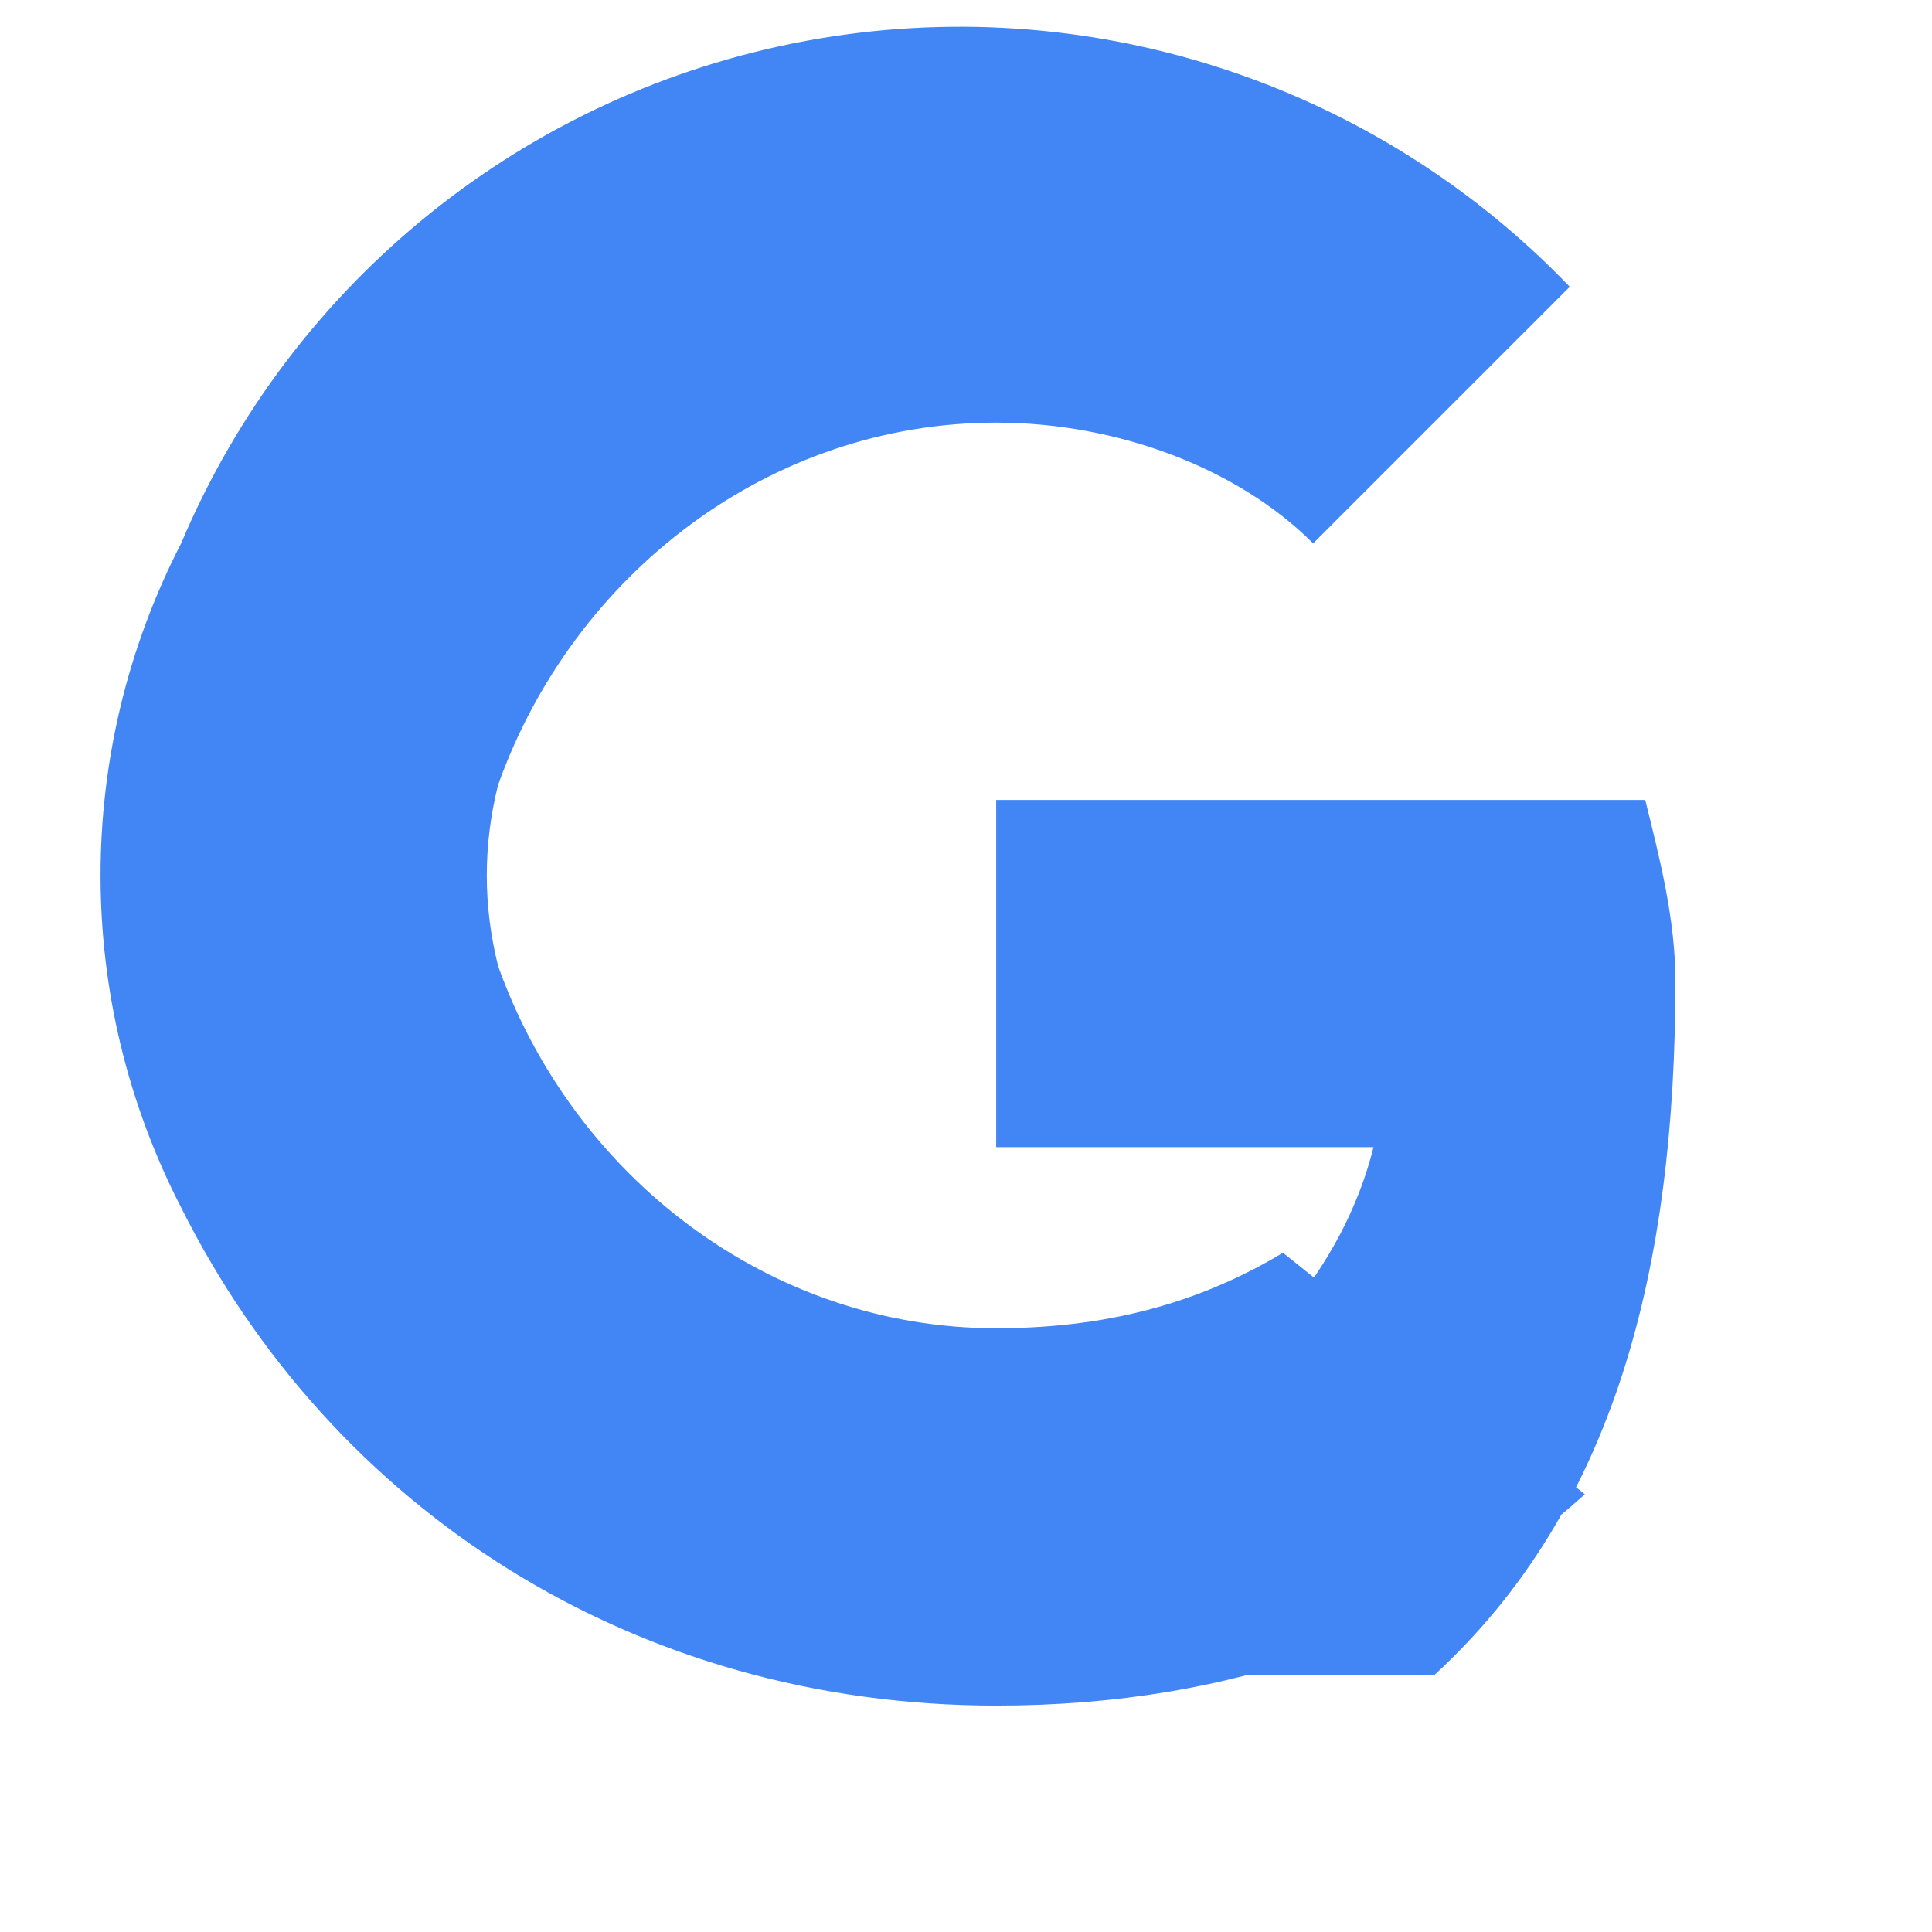
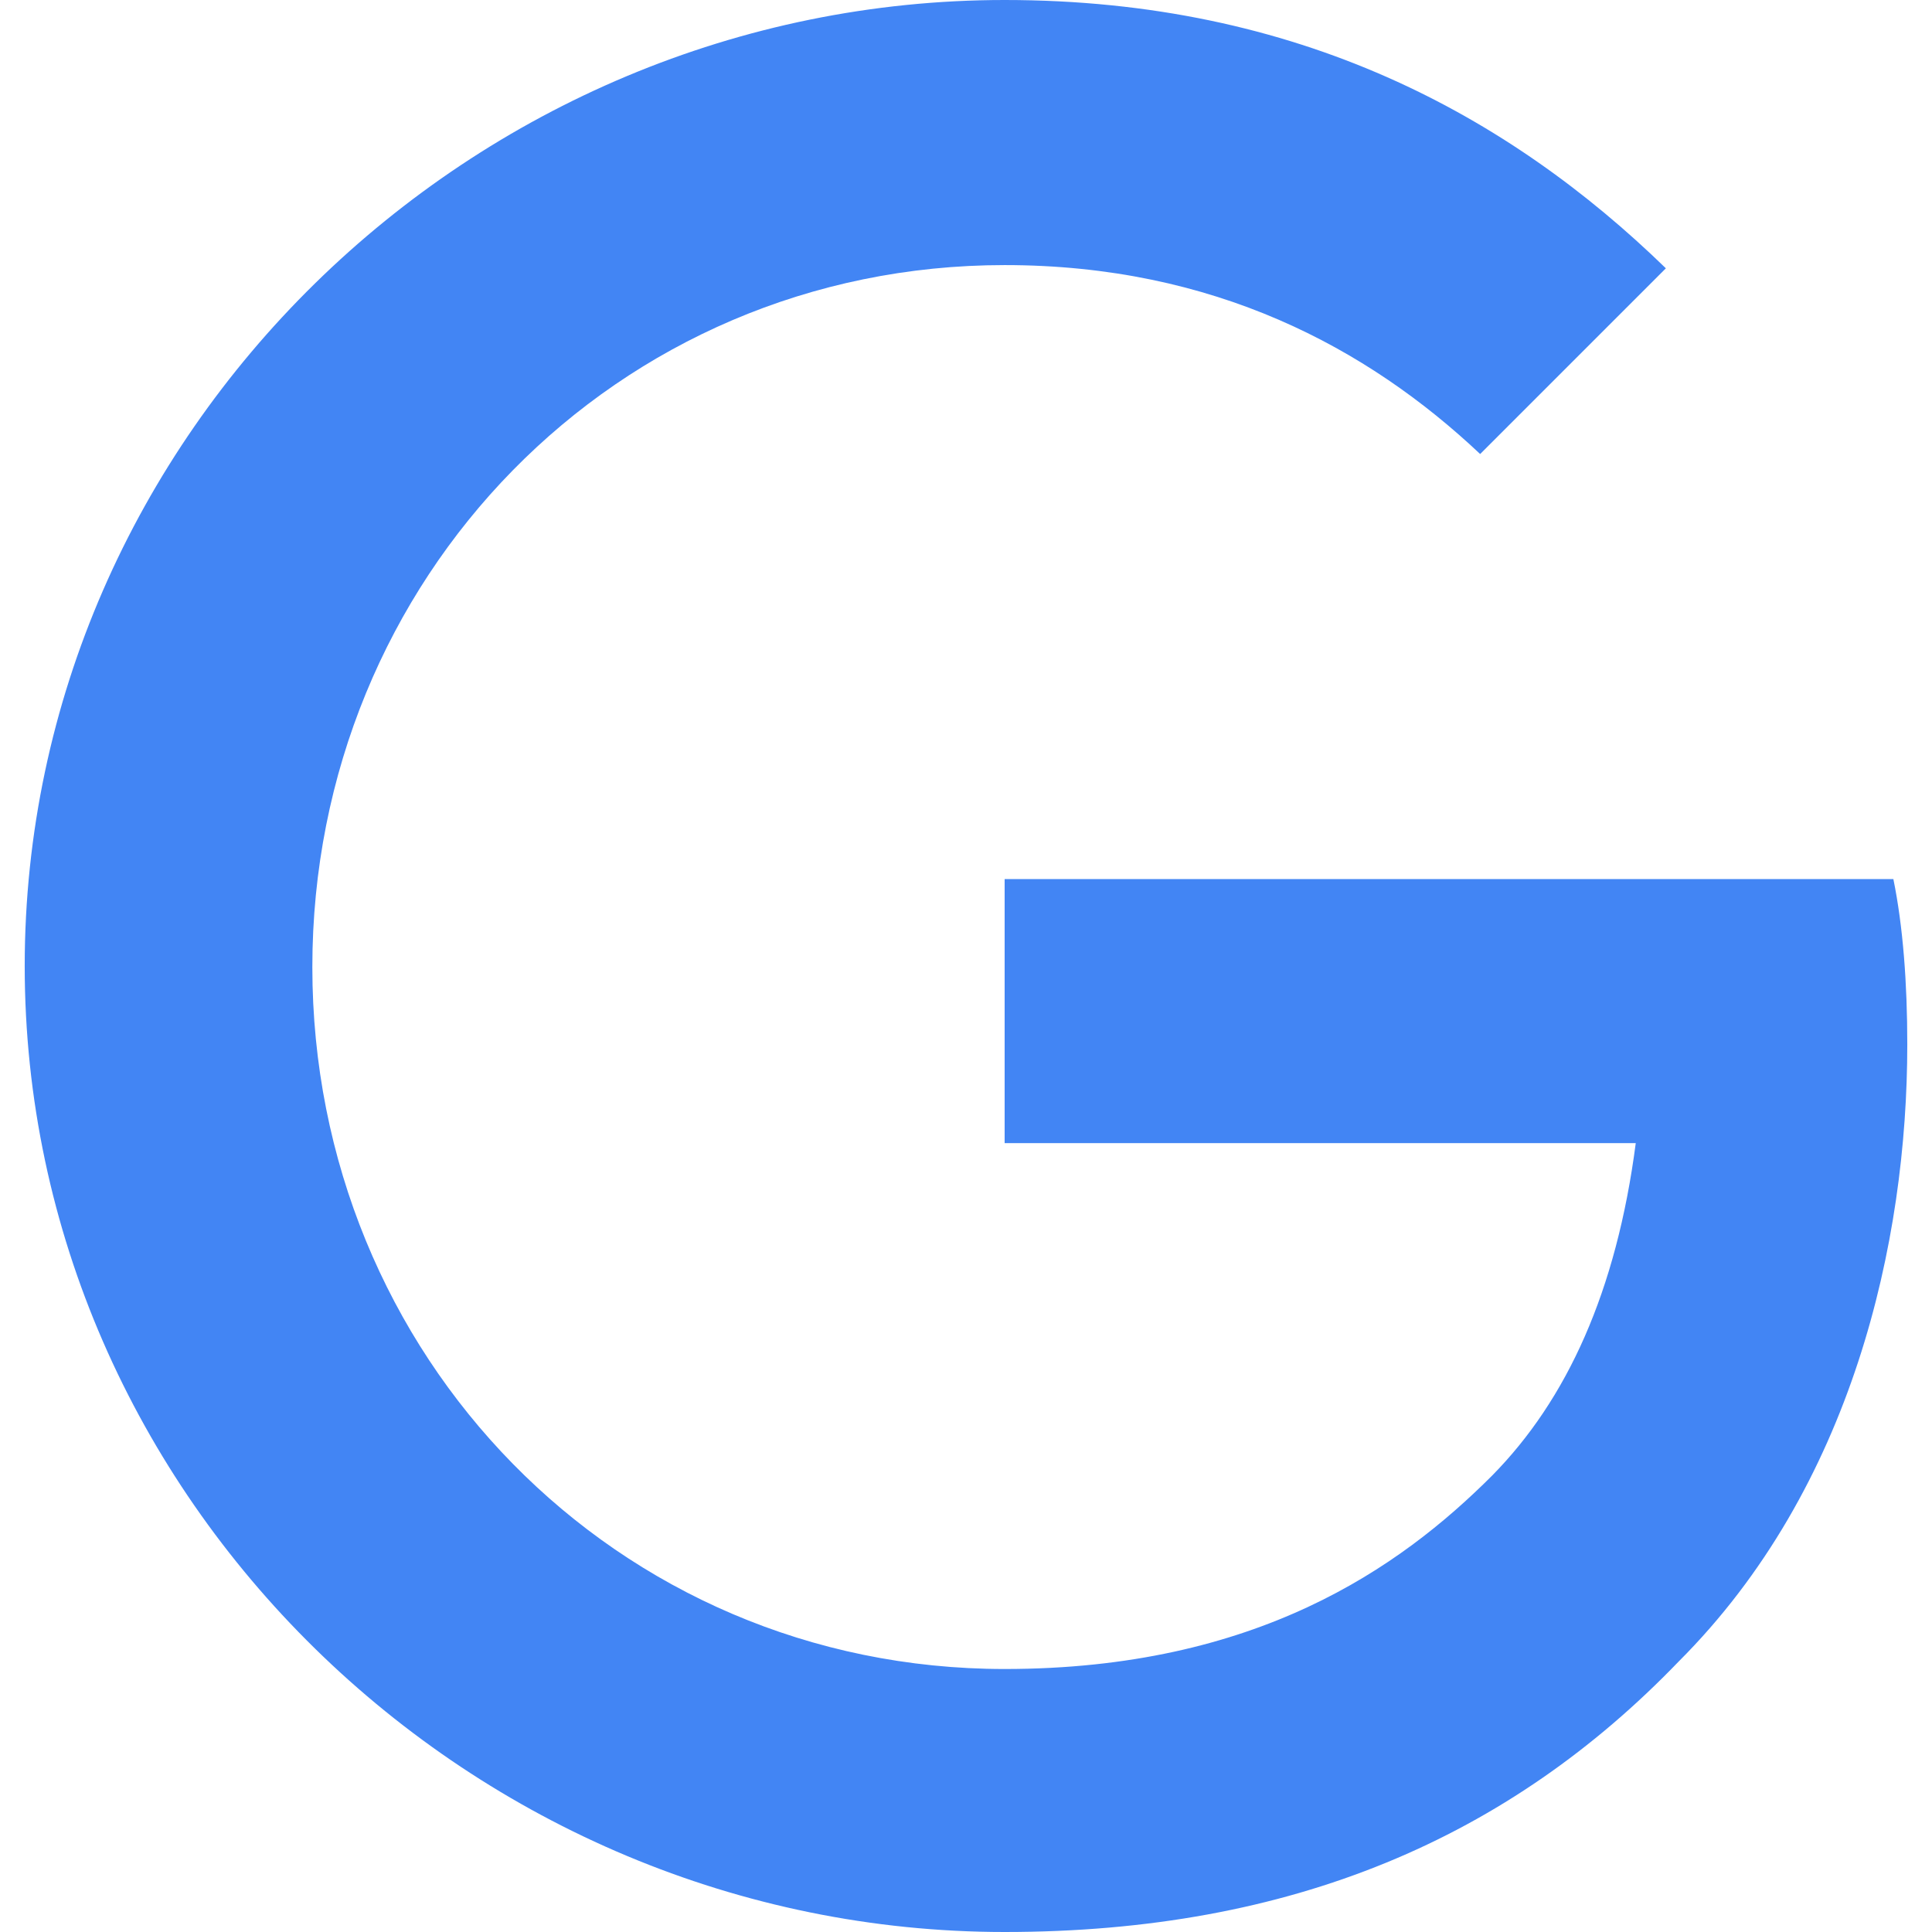
- <svg xmlns="http://www.w3.org/2000/svg" viewBox="0 0 128 128" role="img">
-   <path fill="#4285F4" d="M111 65c0-4-1-8-2-12H66v23h25c-2 8-8 15-16 19v16h20c12-11 16-27 16-46Z M66 113c16 0 29-5 39-14L85 83c-5 3-11 5-19 5-15 0-28-10-33-24H12v16c10 20 30 33 54 33Z M33 64c-1-4-1-8 0-12V36H12a48 48 0 0 0 0 44l21-16Z M66 28c8 0 16 3 21 8l17-17A56 56 0 0 0 12 36l21 16c5-14 18-24 33-24Z" />
+ <svg xmlns="http://www.w3.org/2000/svg" viewBox="0 0 24 24" role="img" aria-label="Google">
+   <path fill="#4285F4" d="M12.48 10.92v3.28h7.84c-.24 1.84-.853 3.187-1.787 4.133-1.147 1.147-2.933 2.4-6.053 2.4-4.827 0-8.6-3.893-8.6-8.72s3.773-8.72 8.6-8.72c2.6 0 4.507 1.027 5.907 2.347l2.307-2.307C18.747 1.44 16.133 0 12.48 0 5.867 0 .307 5.387.307 12s5.56 12 12.173 12c3.573 0 6.267-1.173 8.373-3.36 2.16-2.16 2.84-5.213 2.84-7.667 0-.76-.053-1.467-.173-2.053H12.48z" />
</svg>
